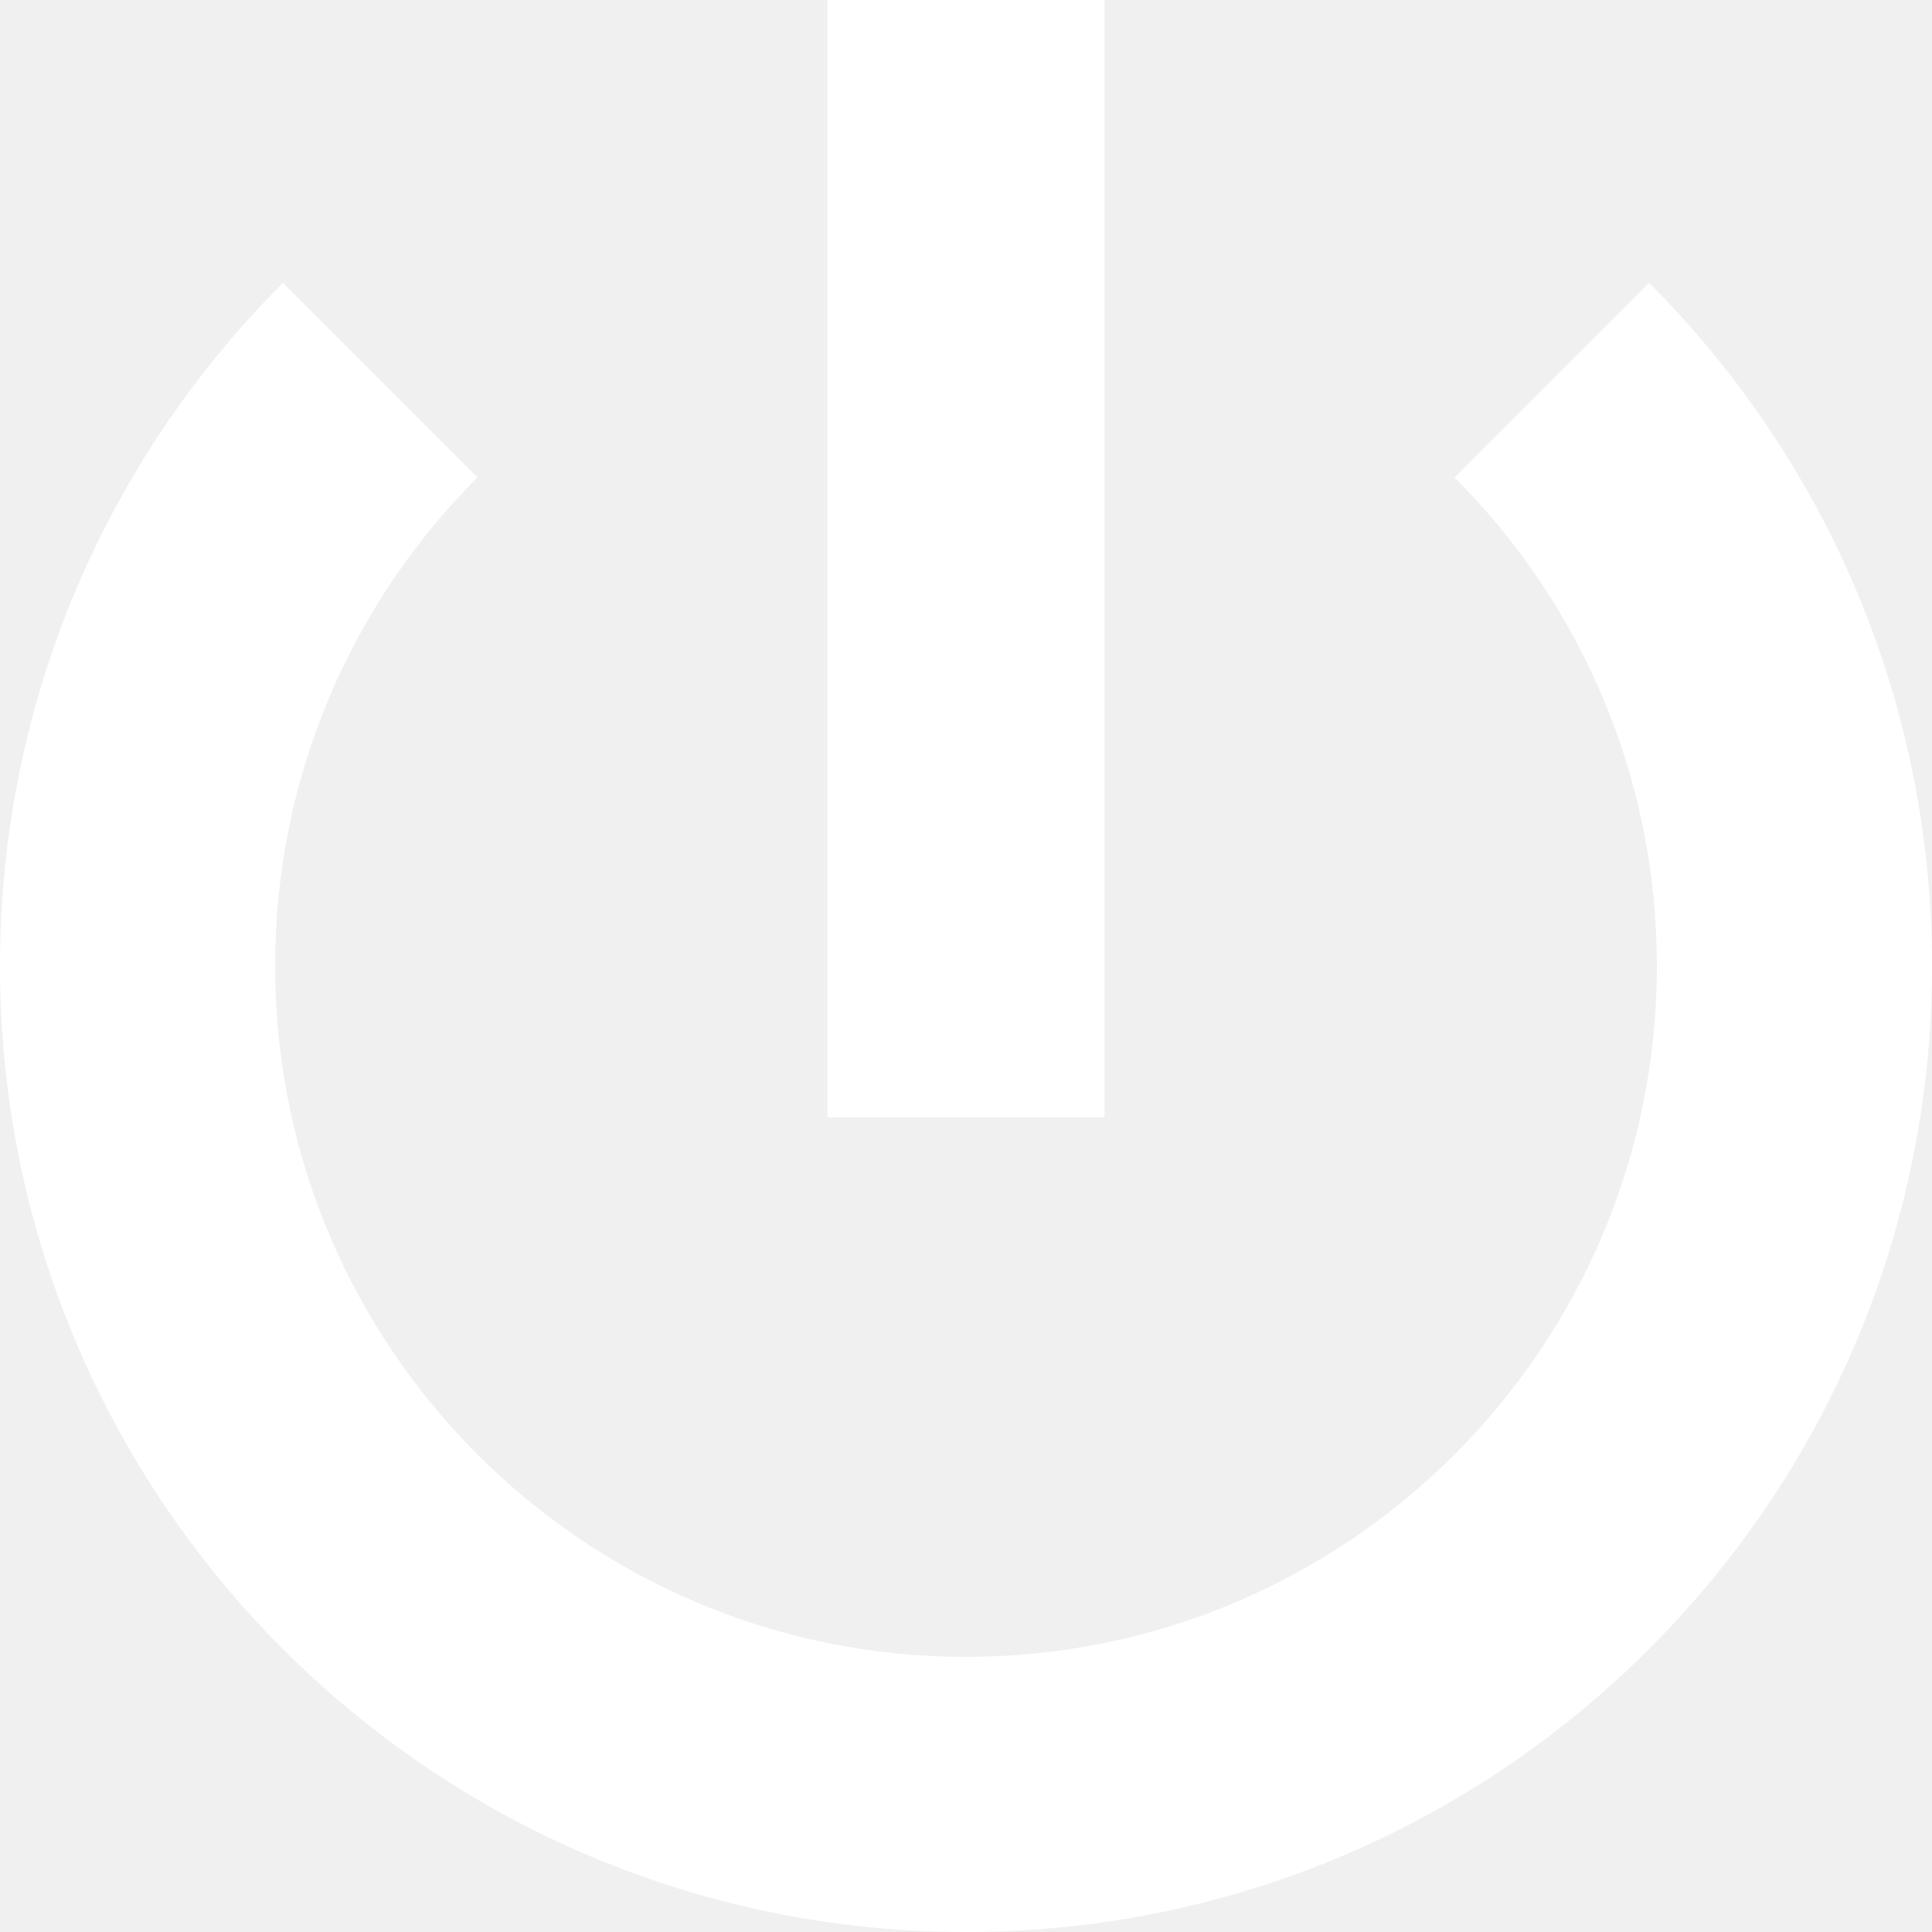
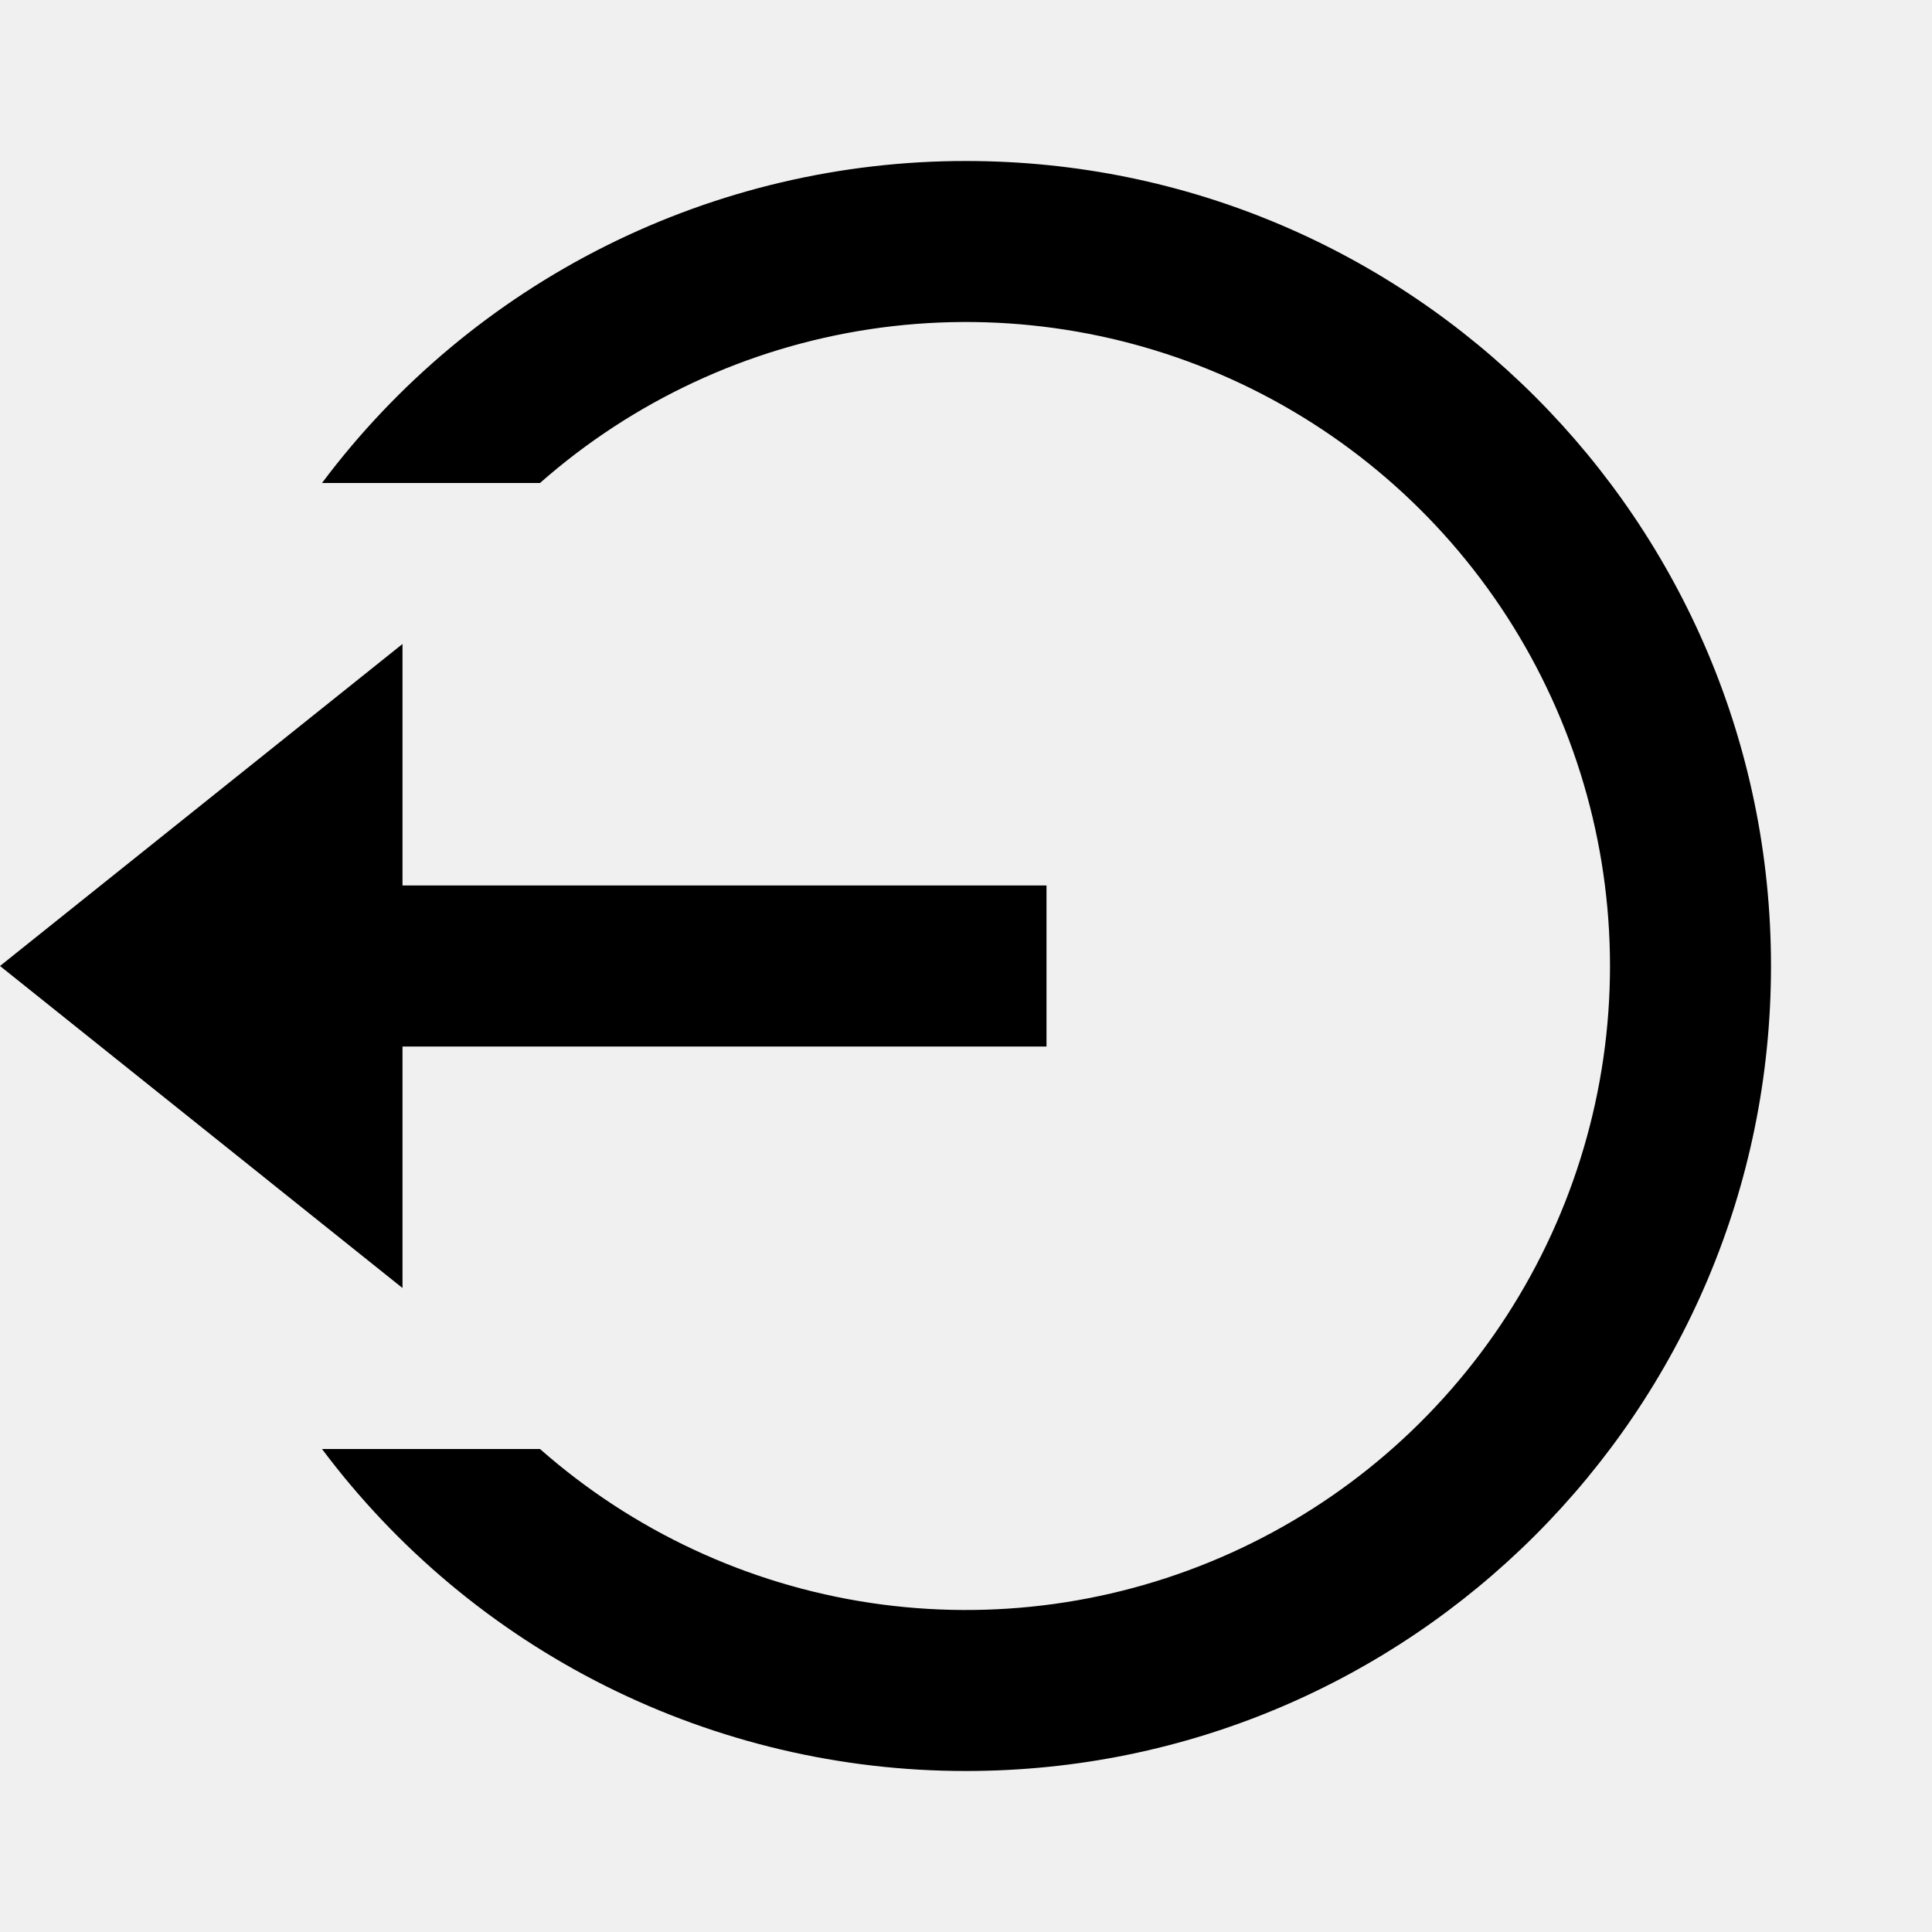
- <svg xmlns="http://www.w3.org/2000/svg" width="30" height="30" viewBox="0 0 30 30" fill="none">
-   <path d="M12.848 0V17.349H17.151V0H12.848ZM4.393 4.393C1.678 7.107 0 10.858 0 15C0 23.284 6.716 30 15 30C23.284 30 30 23.284 30 15C30 10.858 28.322 7.107 25.607 4.393L22.586 7.414C24.528 9.355 25.728 12.038 25.728 15C25.728 20.924 20.924 25.728 15 25.728C9.075 25.728 4.272 20.924 4.272 15C4.272 12.038 5.472 9.355 7.414 7.414L4.393 4.393Z" fill="white" />
+ <svg xmlns="http://www.w3.org/2000/svg" width="24" height="24" viewBox="0 0 24 24" fill="none">
+   <path d="M5 11H13V13H5V16L0 12L5 8V11ZM4 18H6.708C7.863 19.018 9.287 19.682 10.809 19.911C12.332 20.14 13.888 19.925 15.291 19.291C16.694 18.658 17.885 17.633 18.72 16.34C19.555 15.046 20 13.54 20 12C20 10.46 19.555 8.954 18.72 7.66C17.885 6.367 16.694 5.342 15.291 4.708C13.888 4.075 12.332 3.86 10.809 4.089C9.287 4.318 7.863 4.982 6.708 6H4C4.931 4.757 6.138 3.749 7.527 3.054C8.916 2.36 10.447 1.999 12 2C17.523 2 22 6.477 22 12C22 17.523 17.523 22 12 22C10.447 22.001 8.916 21.64 7.527 20.946C6.138 20.252 4.931 19.243 4 18V18Z" fill="black" />
</svg>
